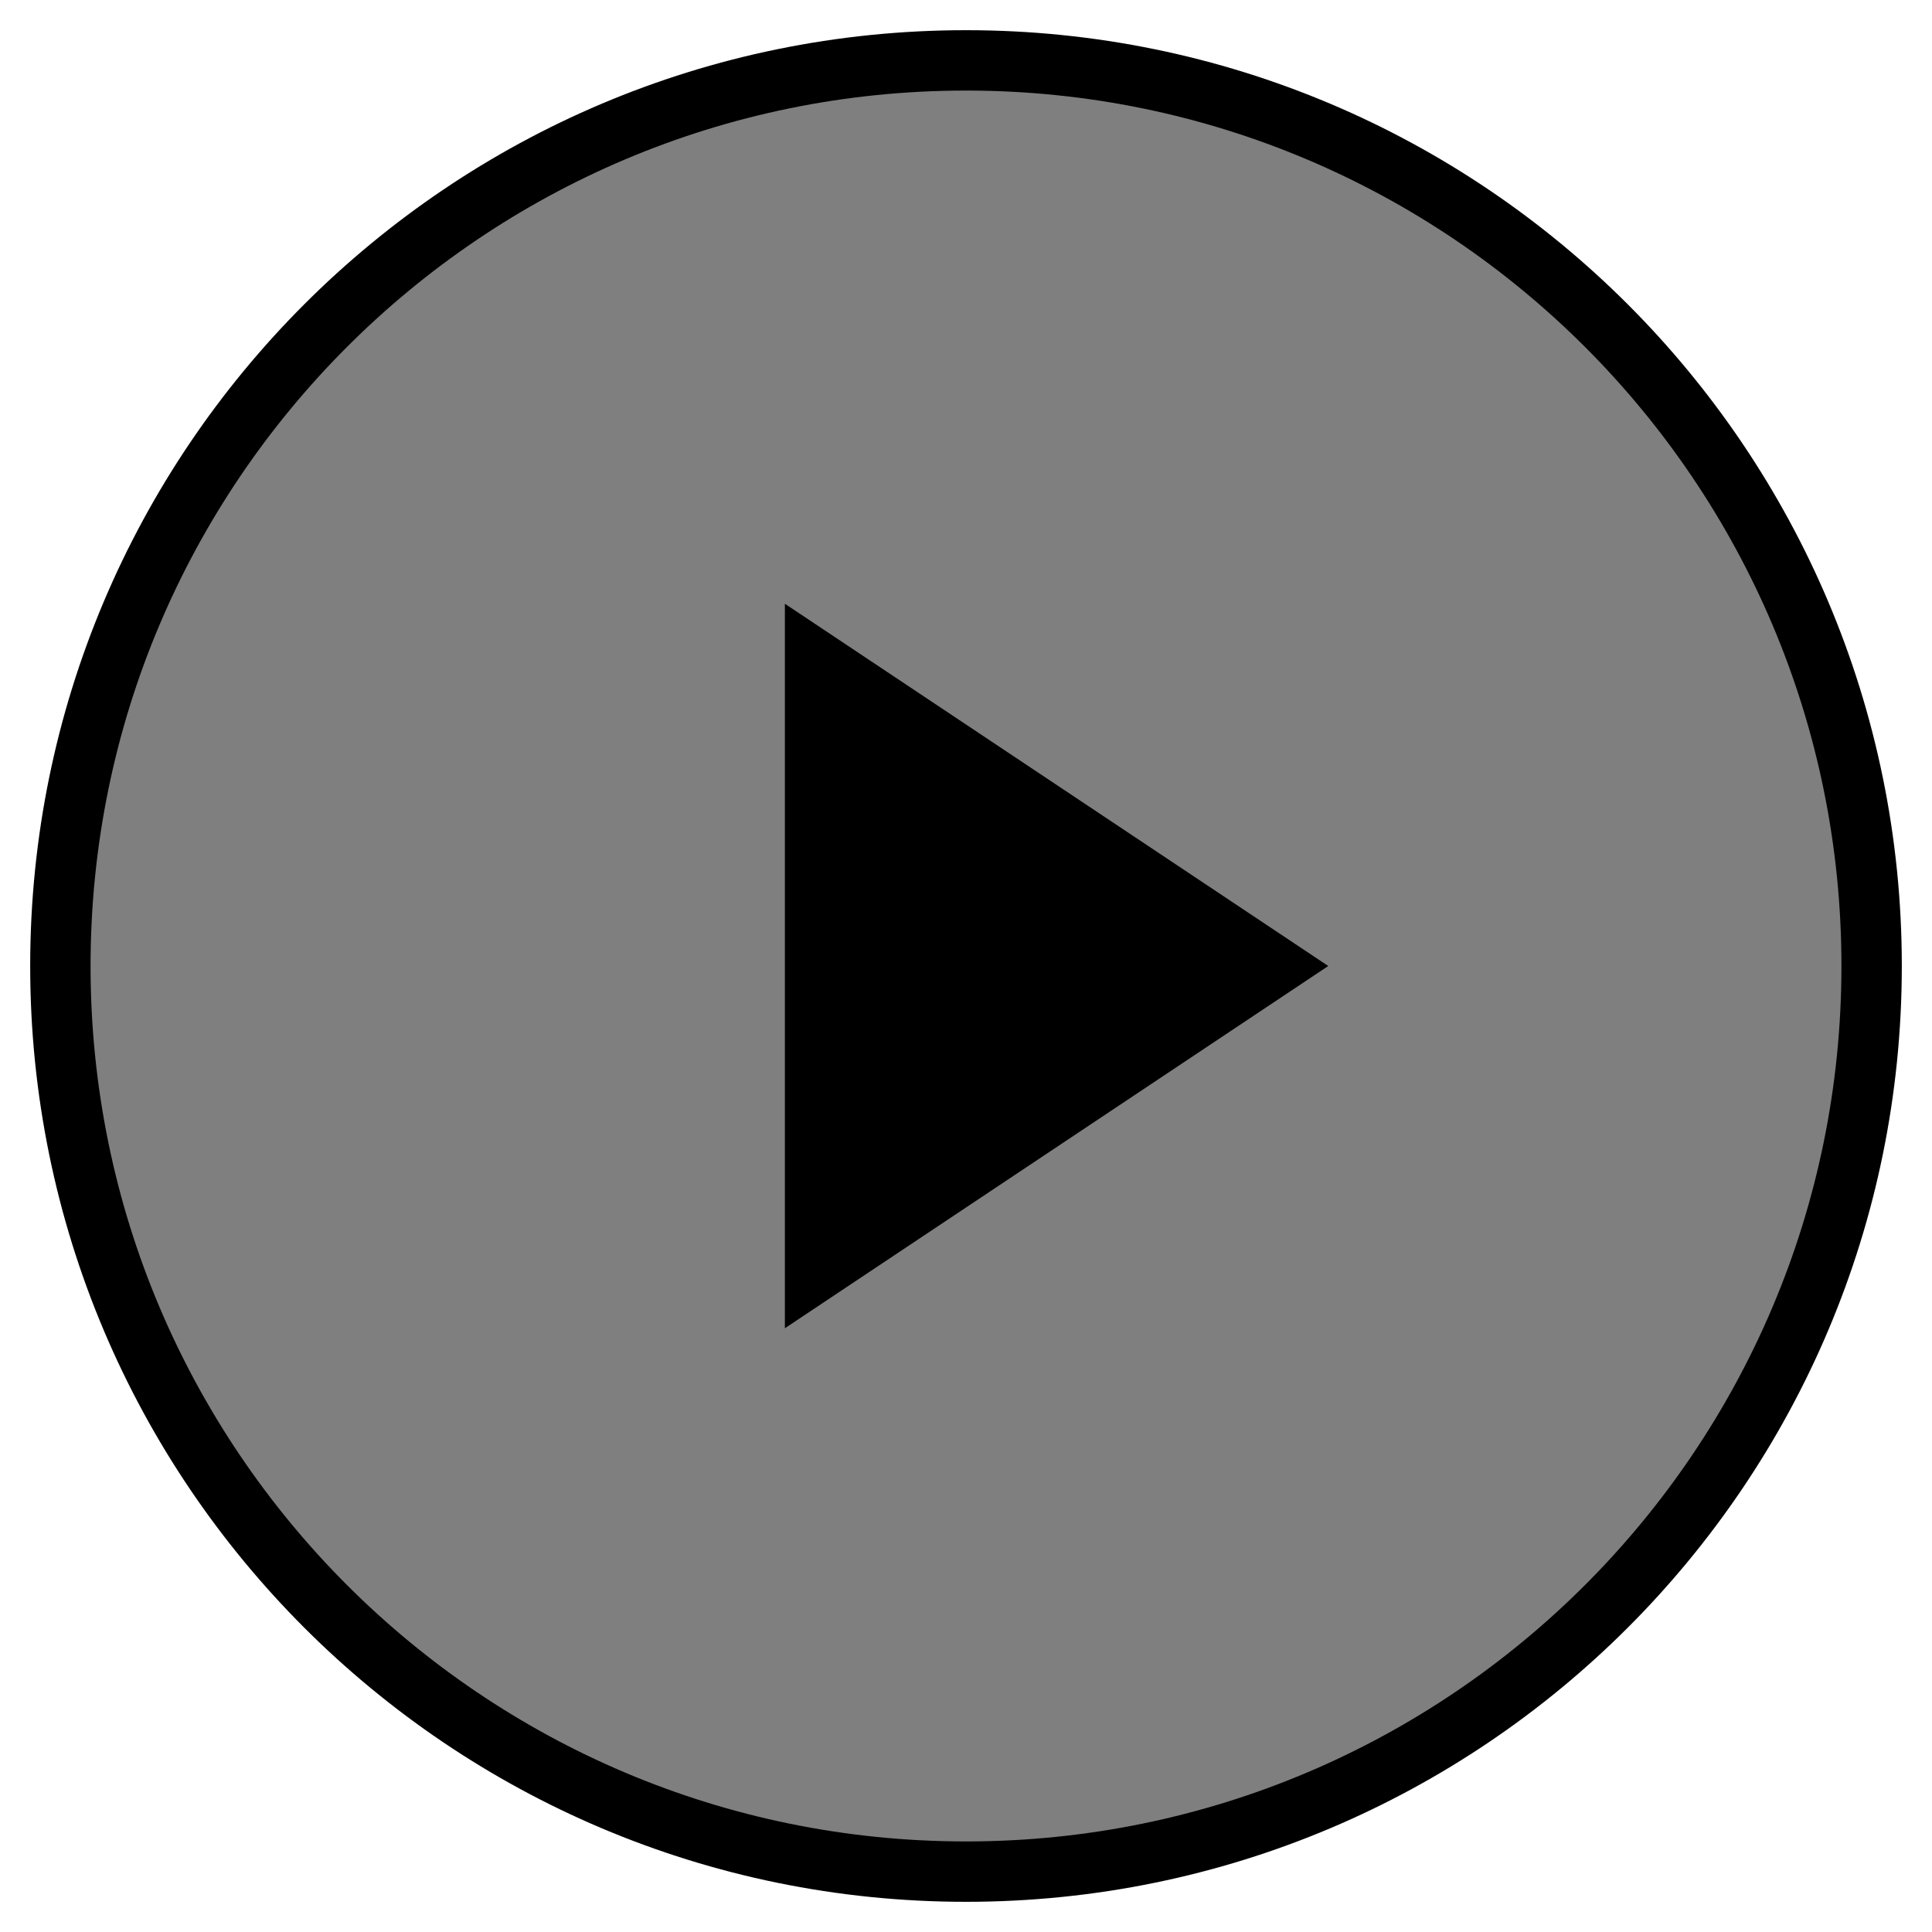
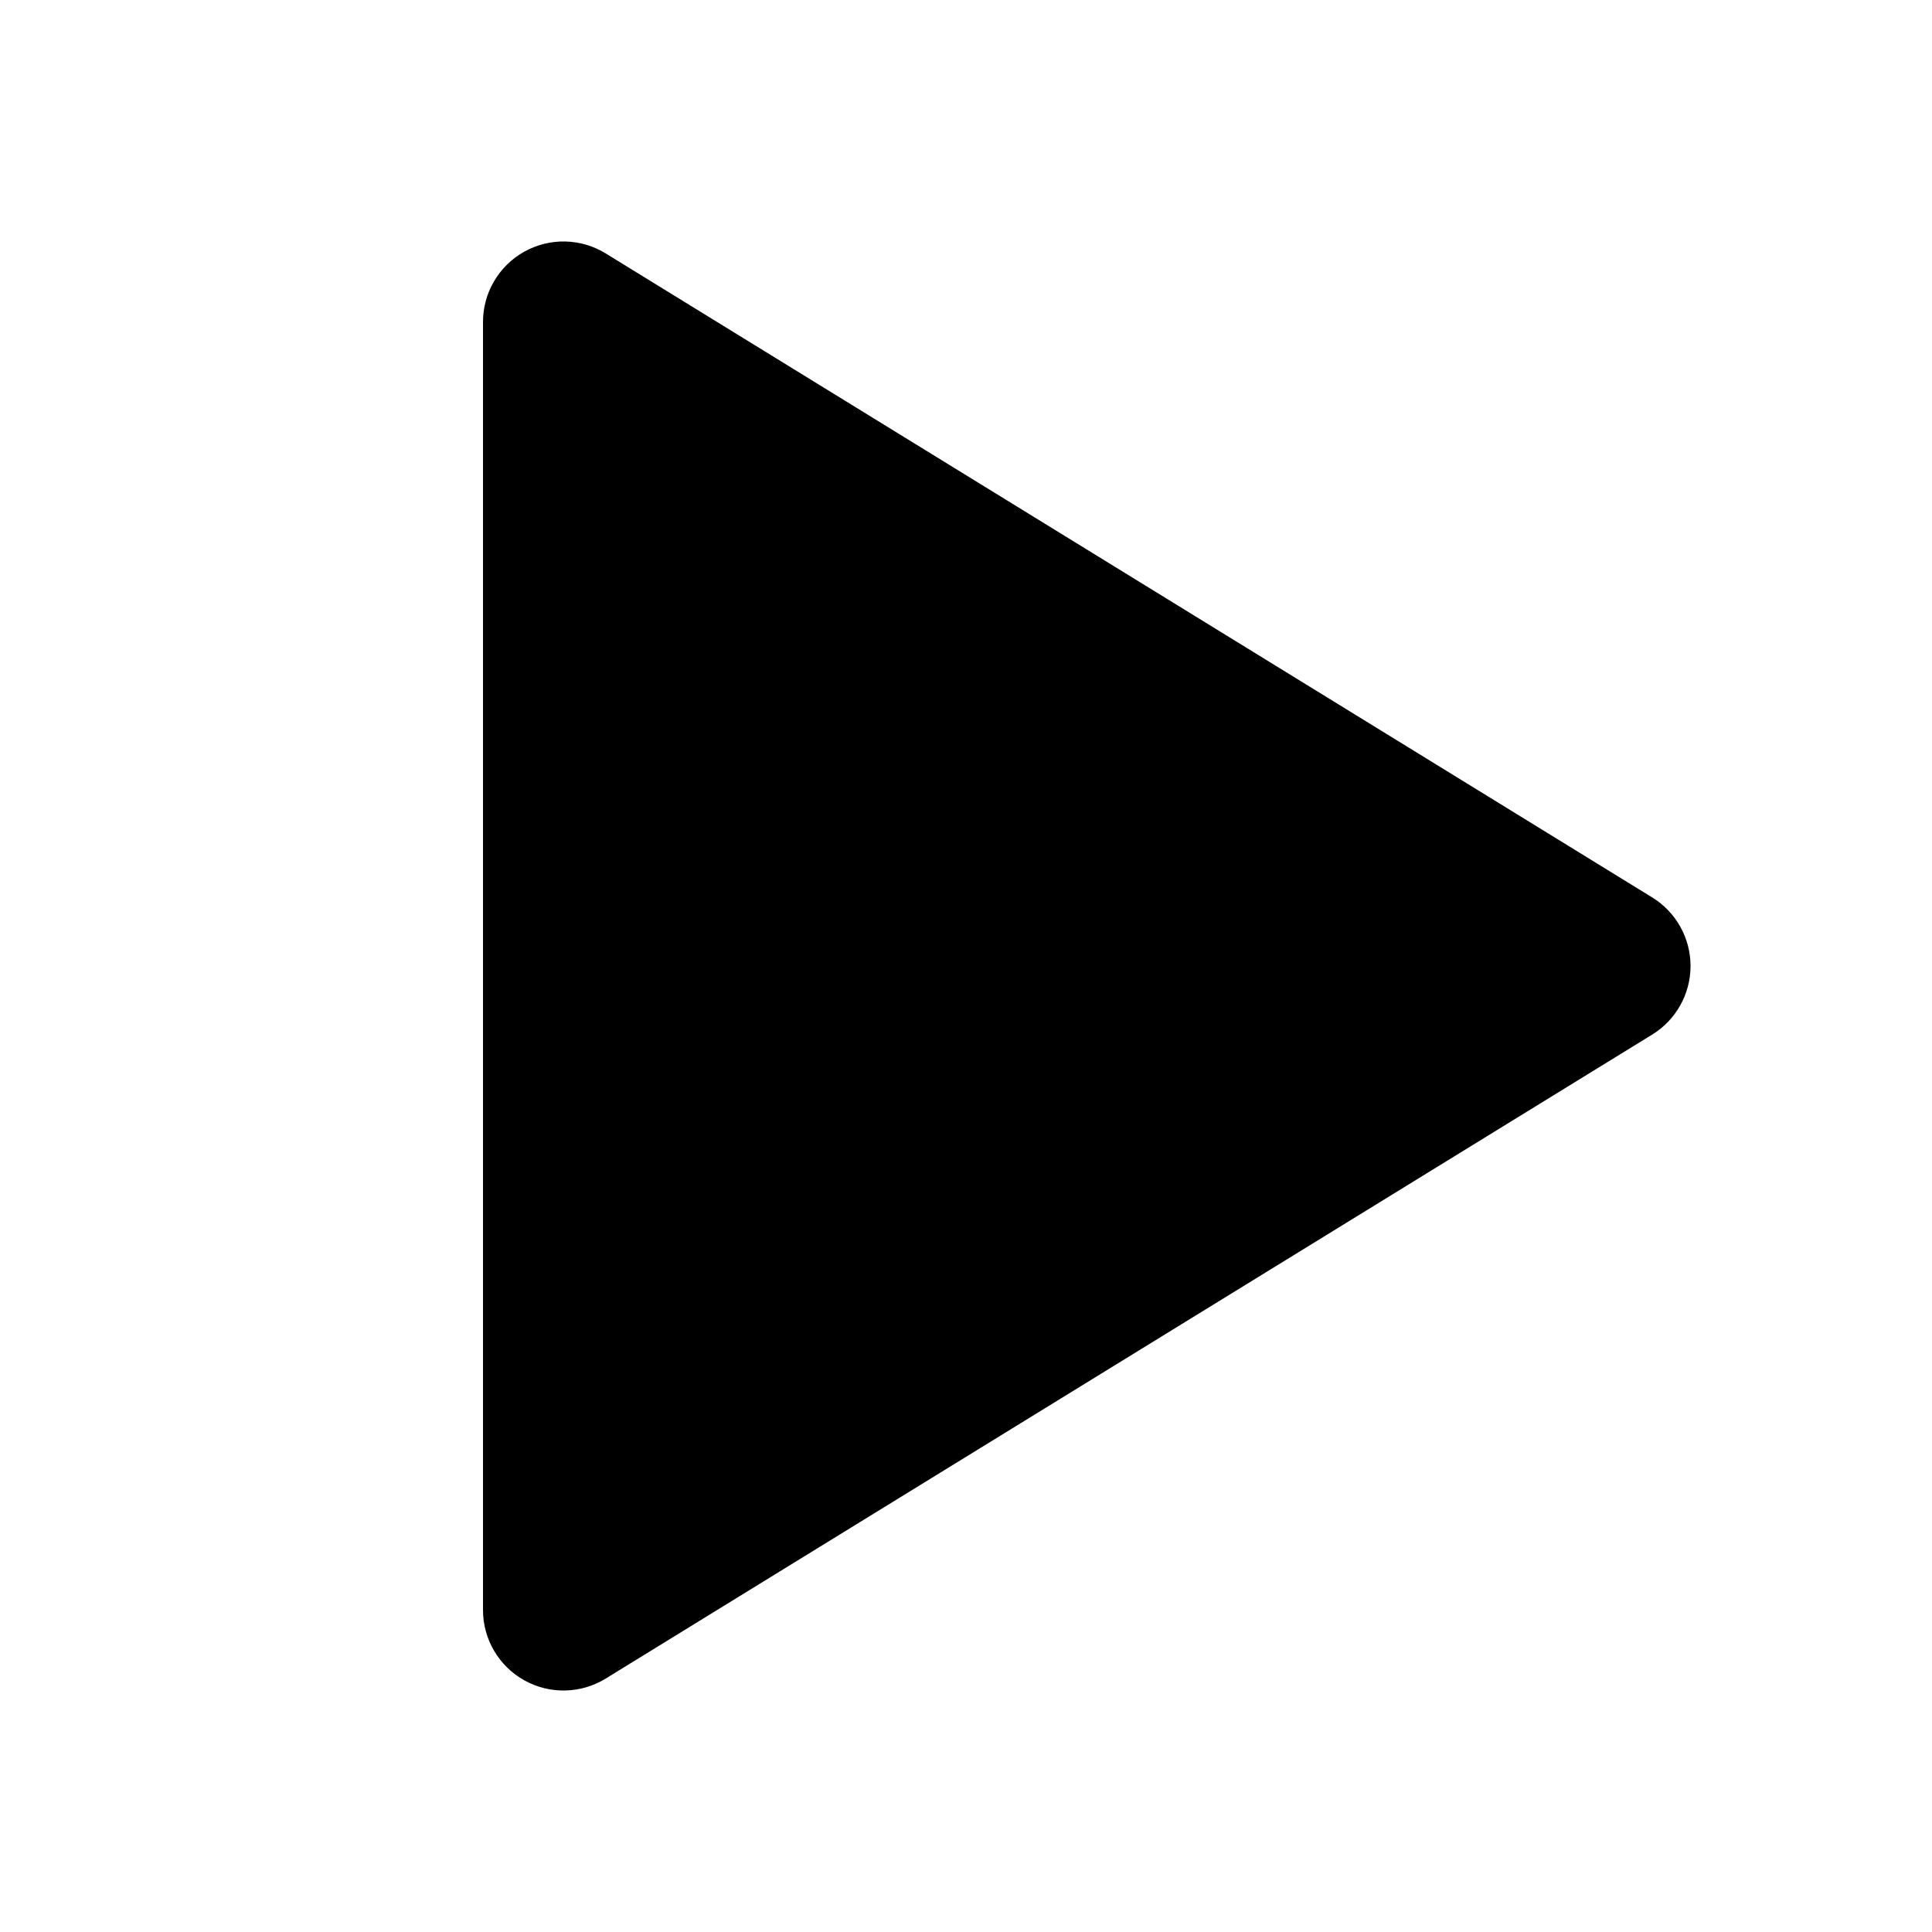
- <svg xmlns="http://www.w3.org/2000/svg" width="64" height="64" viewBox="0 0 64 64" fill="none" stroke="currentColor" stroke-width="2" stroke-linecap="round" stroke-linejoin="round">
-   <circle cx="32" cy="32" r="30" fill="rgba(0,0,0,0.5)" stroke="currentColor" />
-   <path d="M26 20 L26 44 L44 32 Z" fill="currentColor" stroke="none" />
+ <svg xmlns="http://www.w3.org/2000/svg" width="24" height="24" viewBox="0 0 24 24" fill="currentColor" class="icon icon-tabler icons-tabler-filled icon-tabler-player-play">
+   <path stroke="none" d="M0 0h24v24H0z" fill="none" />
+   <path d="M6 4v16a1 1 0 0 0 1.524 .852l13 -8a1 1 0 0 0 0 -1.704l-13 -8a1 1 0 0 0 -1.524 .852z" />
</svg>
